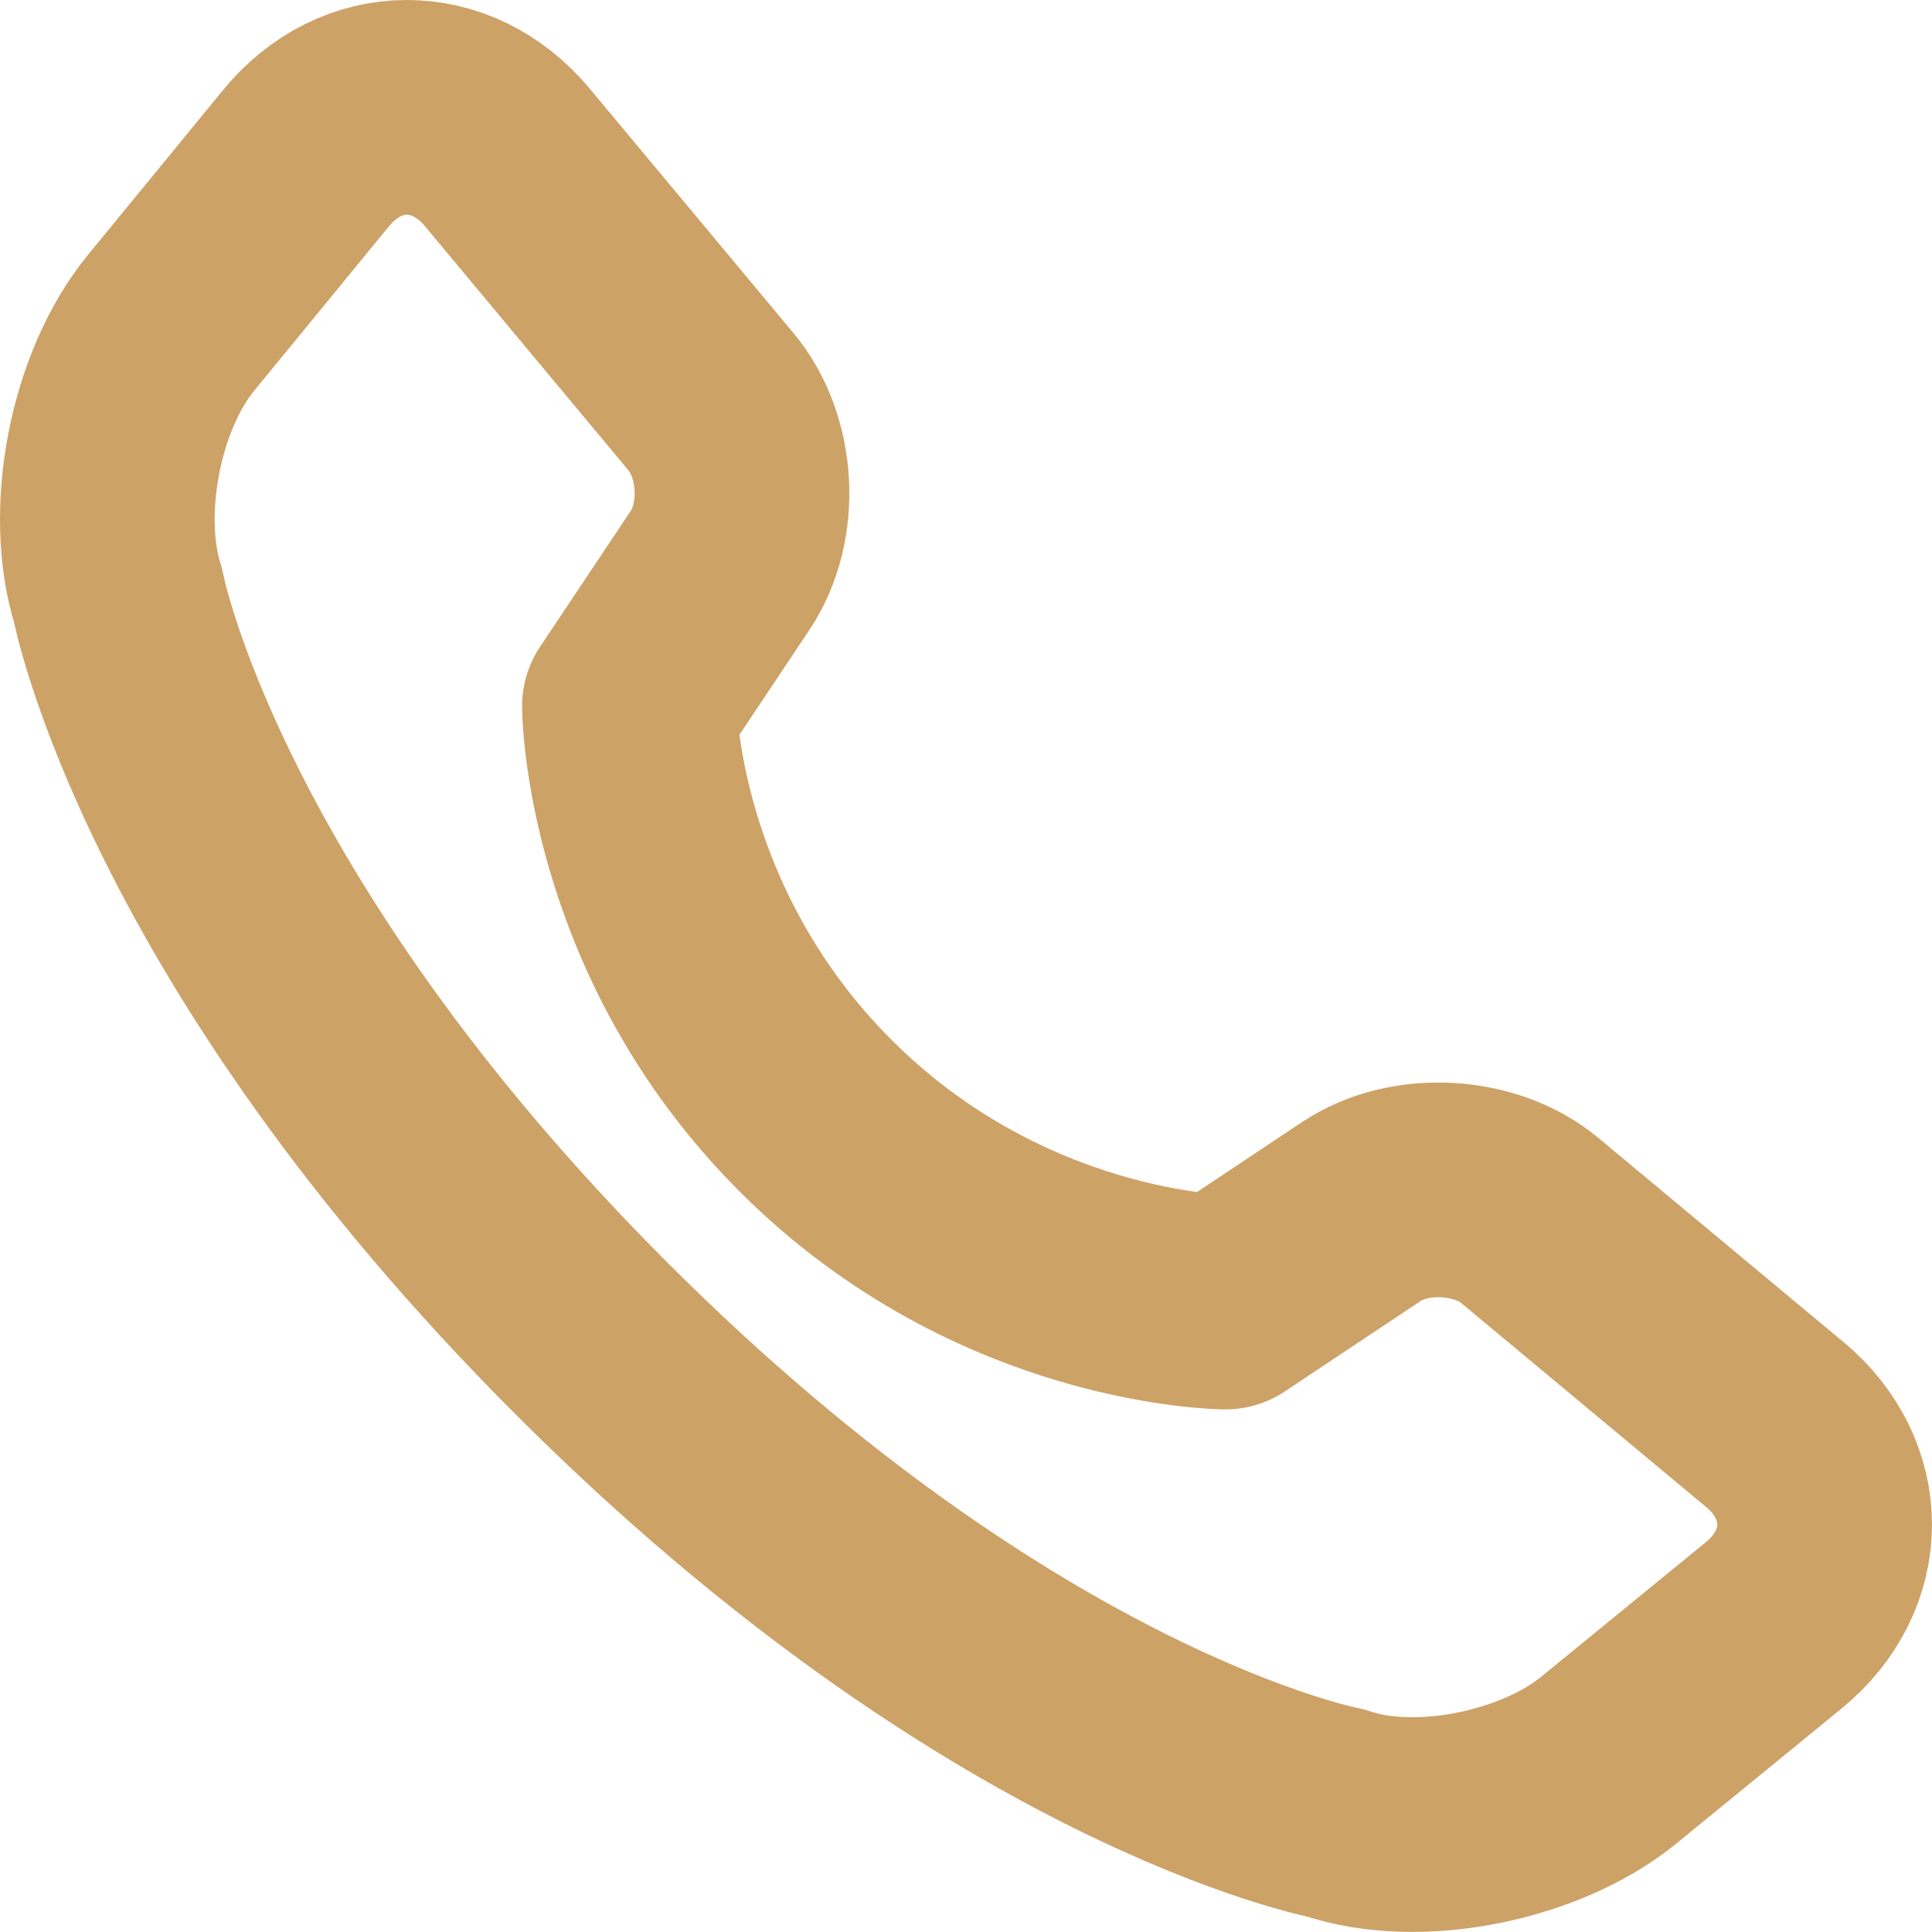
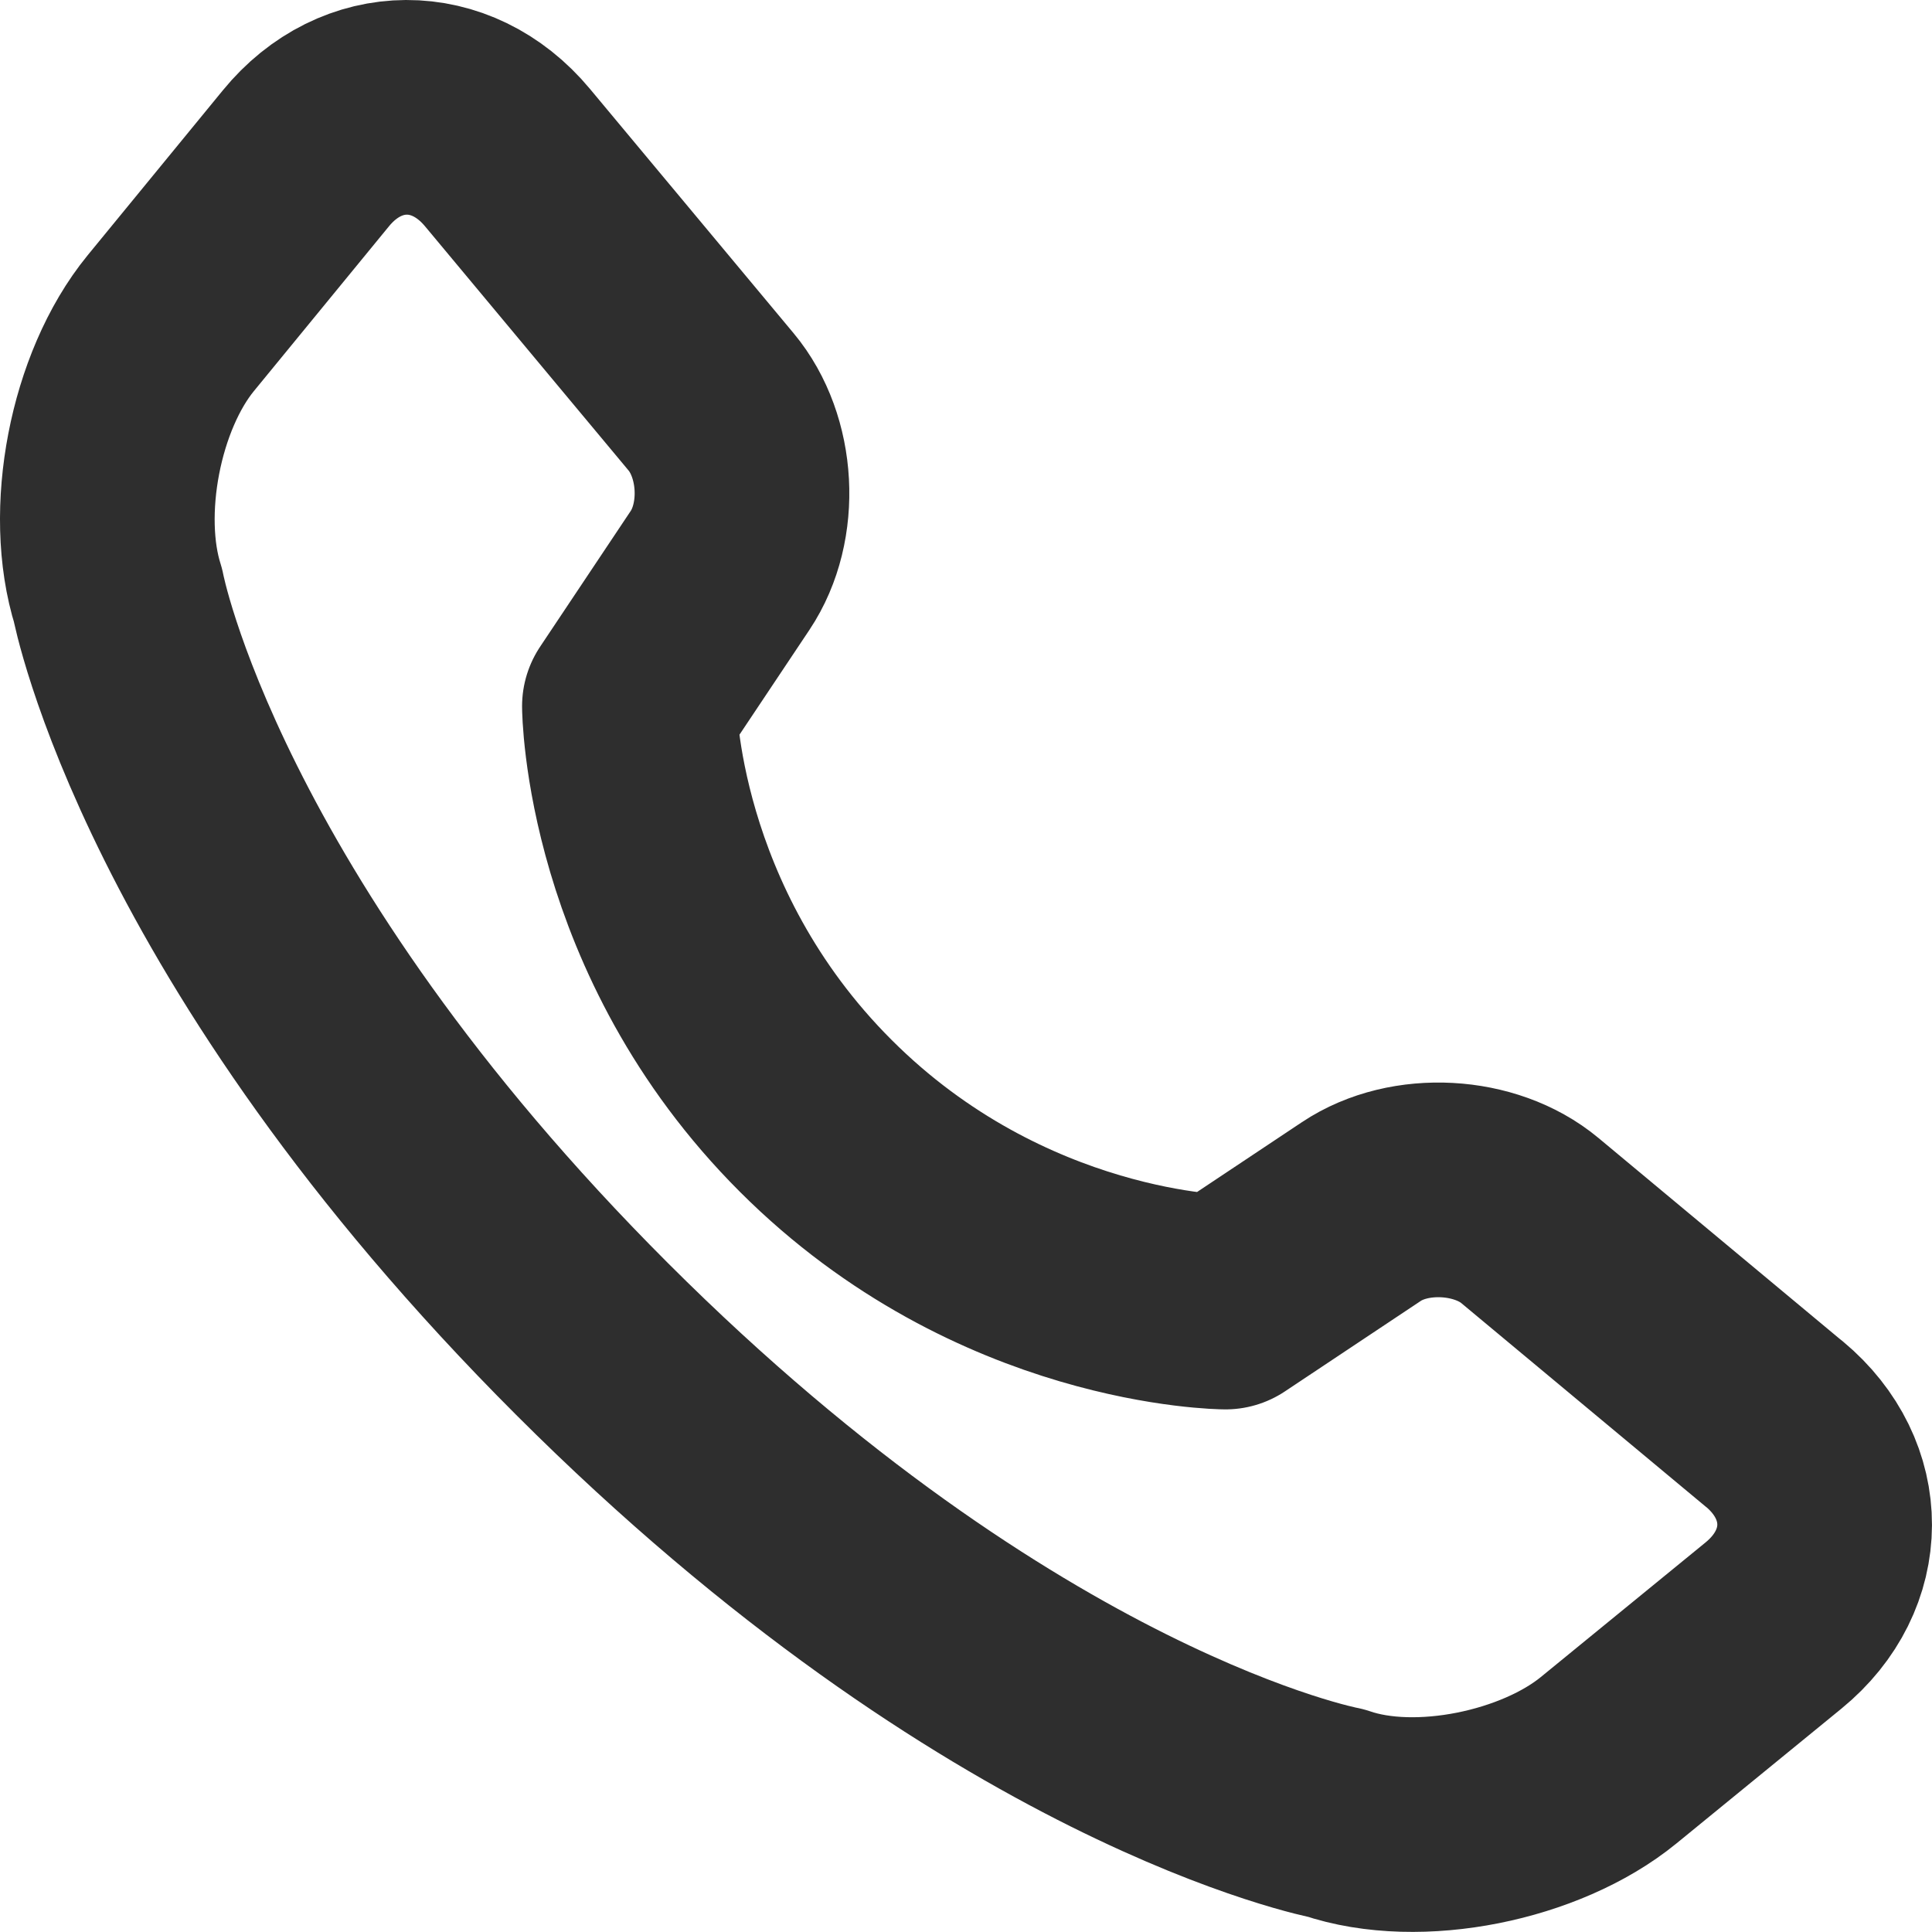
<svg xmlns="http://www.w3.org/2000/svg" width="18" height="18" viewBox="0 0 18 18" fill="none">
-   <path clip-rule="evenodd" d="M16.532 13.268c.625.521.625 1.358-.008 1.876L14.987 16.4c-.63.515-1.773.754-2.54.492 0 0-3.096-.584-6.93-4.416C1.684 8.645 1.1 5.549 1.1 5.549c-.244-.772-.027-1.905.491-2.538L2.85 1.475c.515-.63 1.355-.634 1.877-.008l1.898 2.277c.347.416.387 1.116.084 1.57L5.864 6.58s.01 2.092 1.736 3.816c1.725 1.725 3.817 1.735 3.817 1.735l1.266-.843c.45-.301 1.158-.26 1.57.083l2.279 1.898z" stroke="#CDA267" stroke-width="2" stroke-linecap="round" stroke-linejoin="round" />
+   <path clip-rule="evenodd" d="M16.532 13.268c.625.521.625 1.358-.008 1.876L14.987 16.4c-.63.515-1.773.754-2.54.492 0 0-3.096-.584-6.93-4.416C1.684 8.645 1.1 5.549 1.1 5.549c-.244-.772-.027-1.905.491-2.538L2.85 1.475c.515-.63 1.355-.634 1.877-.008l1.898 2.277c.347.416.387 1.116.084 1.57L5.864 6.58s.01 2.092 1.736 3.816c1.725 1.725 3.817 1.735 3.817 1.735l1.266-.843c.45-.301 1.158-.26 1.57.083l2.279 1.898z" stroke="#2E2E2E" stroke-width="2" stroke-linecap="round" stroke-linejoin="round" />
</svg>
